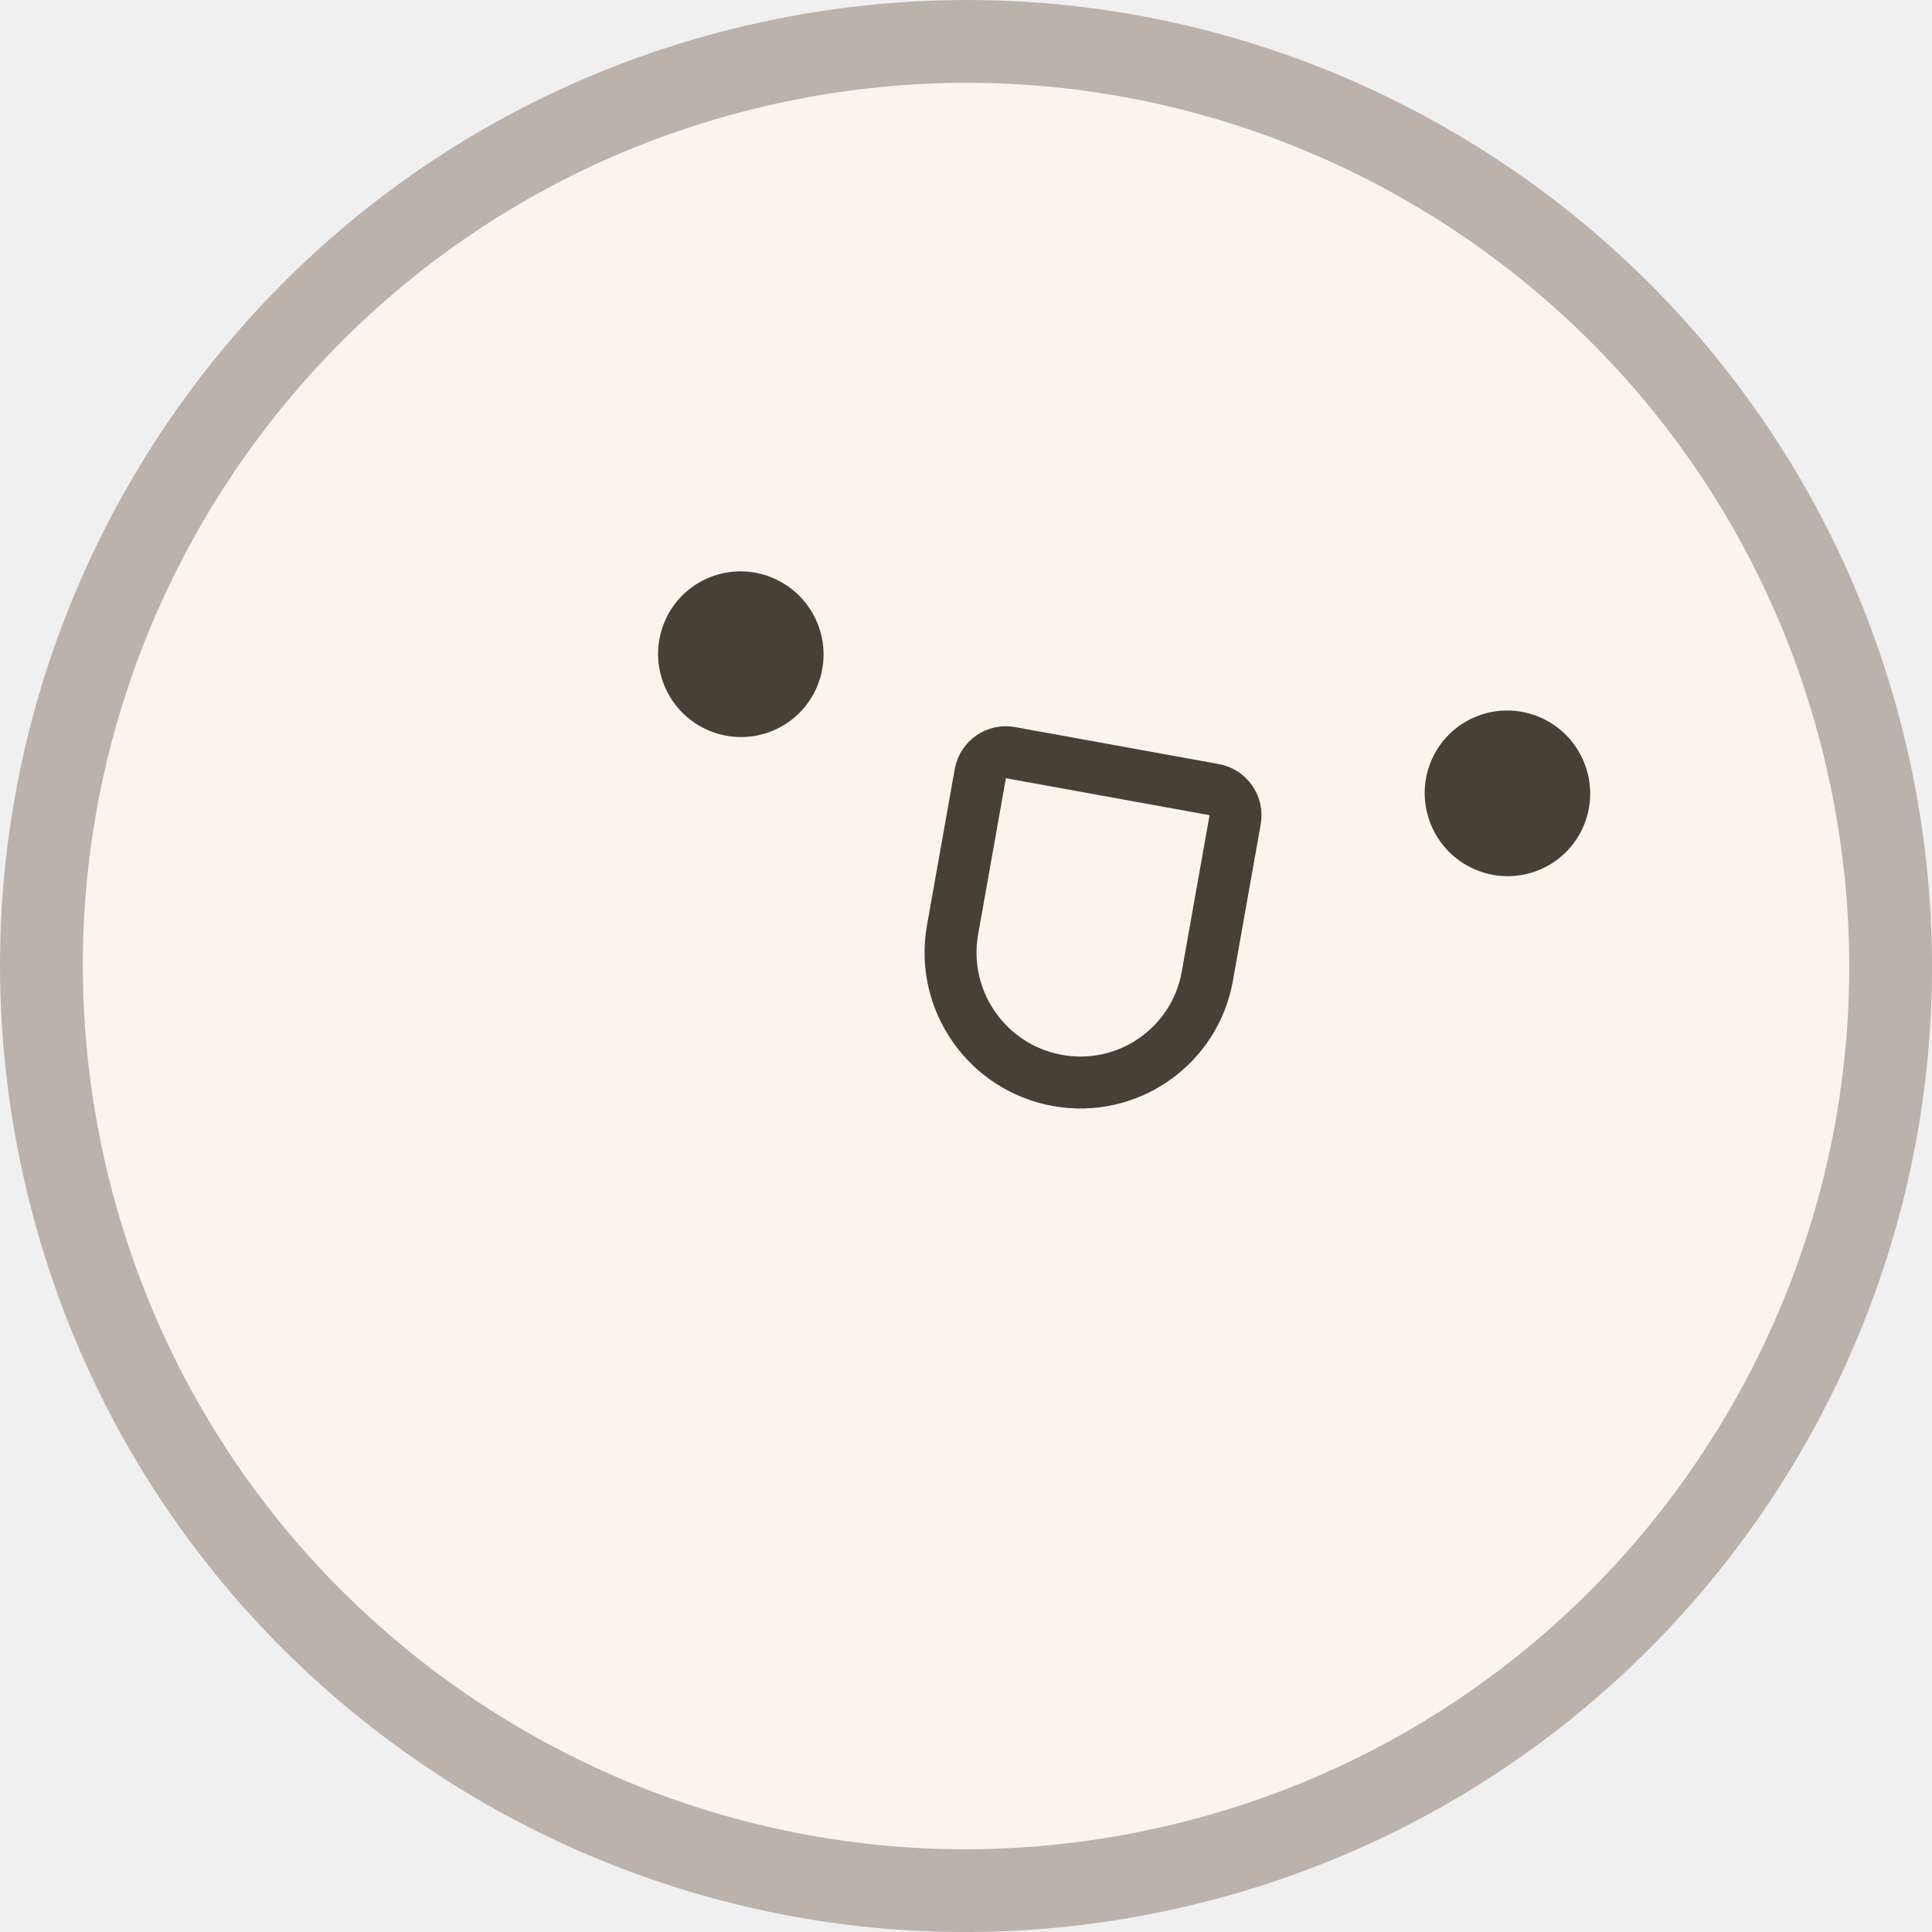
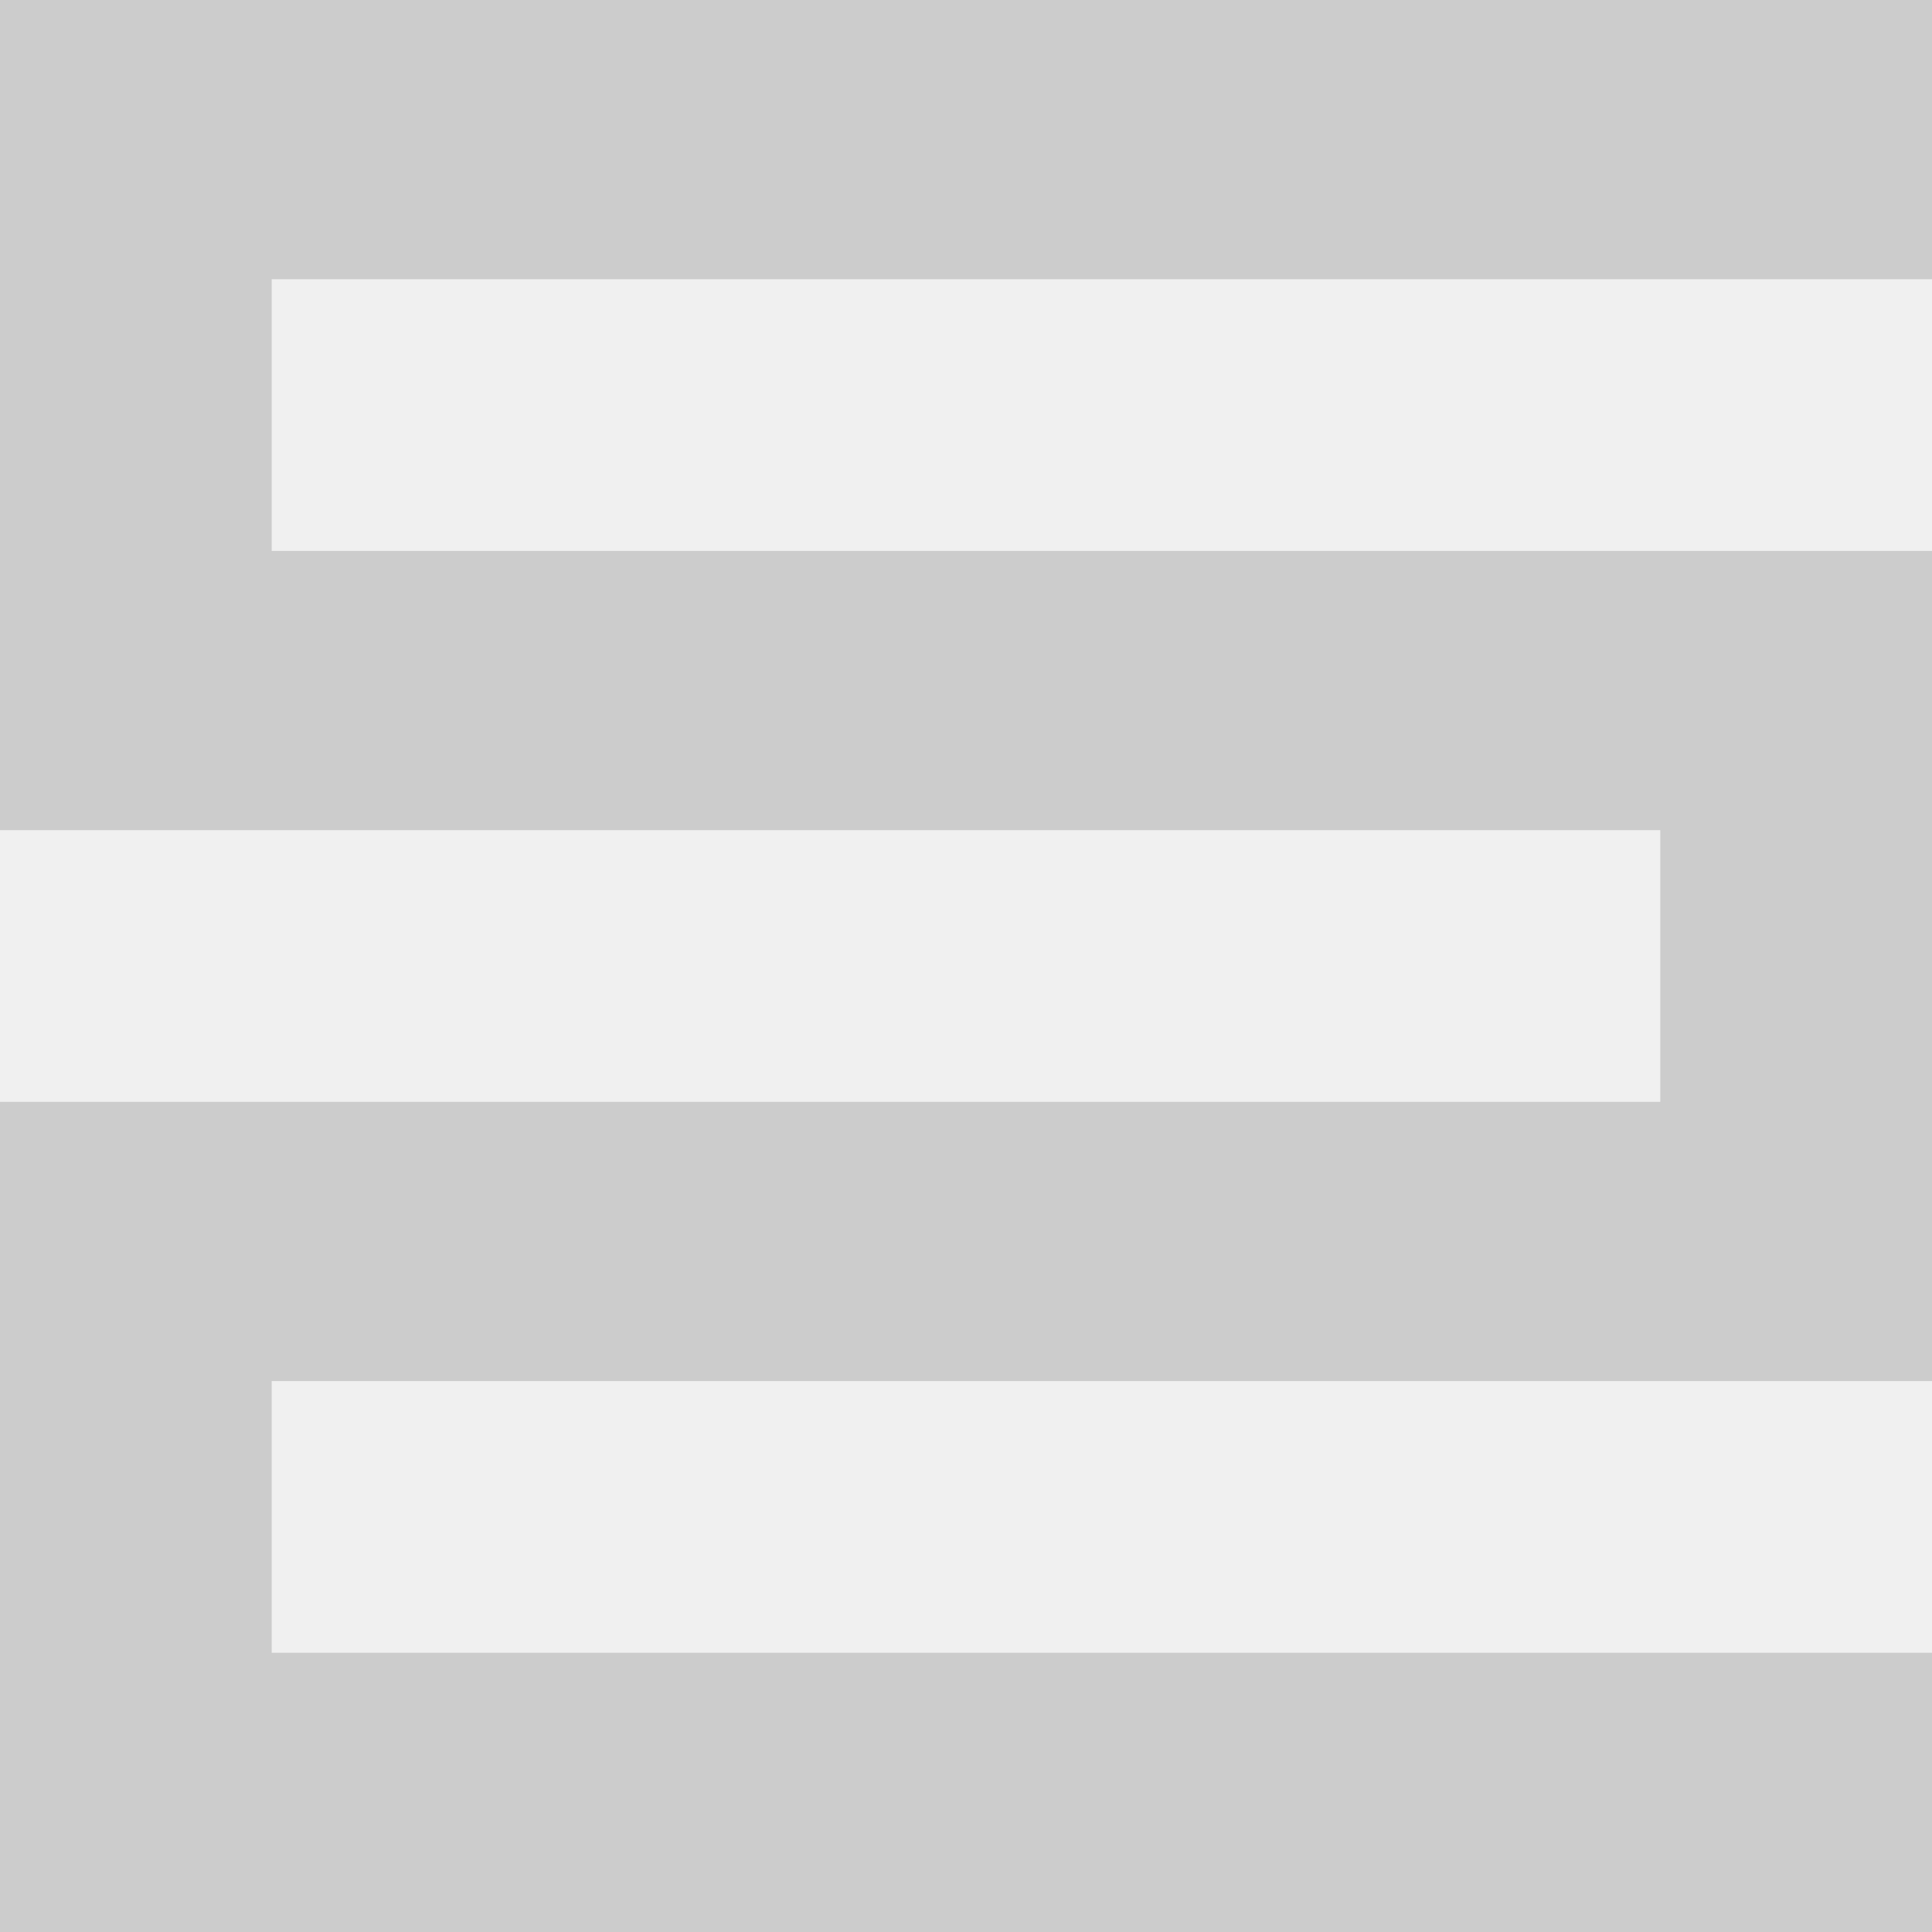
- <svg xmlns="http://www.w3.org/2000/svg" width="280" height="280" viewBox="0 0 280 280" fill="none">
-   <style>
-   .head { fill: #FAF4ED; stroke: #BBB3AB; }
-   .ink { fill: #483F35; }
-   .ink-stroke { stroke: #483F35; }
-   @media (prefers-color-scheme: dark) {
-     .head { fill: #FEEAD0; stroke: #34312C; }
-     .ink { fill: #34312C; }
-     .ink-stroke { stroke: #34312C; }
-   }
- </style>
-   <path class="head" d="M111.007 9.207C183.244 -6.808 254.786 38.77 270.801 111.007C286.815 183.244 241.238 254.786 169.001 270.801C96.764 286.815 25.222 241.238 9.207 169.001C-6.808 96.764 38.77 25.222 111.007 9.207Z" stroke-width="12" />
-   <path class="ink" d="M118.435 99.46C115.891 105.574 108.873 108.448 102.759 105.882C96.645 103.315 93.751 96.278 96.294 90.165C98.837 84.052 105.855 81.177 111.969 83.744C118.083 86.311 120.978 93.347 118.435 99.46Z" />
-   <path class="ink" d="M229.54 119.624C226.997 125.738 219.979 128.612 213.865 126.046C207.751 123.479 204.856 116.442 207.399 110.329C209.942 104.216 216.961 101.341 223.075 103.908C229.189 106.475 232.083 113.511 229.54 119.624Z" />
-   <path class="ink-stroke" d="M175.958 114.435C178.004 114.806 179.368 116.766 179.004 118.813L174.979 141.464C173.166 151.664 163.43 158.433 153.233 156.583C143.036 154.733 136.239 144.964 138.051 134.764L142.076 112.113C142.44 110.066 144.394 108.708 146.44 109.079L175.958 114.435Z" fill="none" stroke-width="7.529" stroke-linejoin="round" />
+ <svg xmlns="http://www.w3.org/2000/svg" width="512" height="512" viewBox="0 0 512 512" fill="none">
+   <g clip-path="url(#clip0_741_1317)">
+     <path d="M512 366H72V438H512V512H0V292H440V220H0V0H512V74H72V146H512V366Z" fill="#CCCCCC" />
+   </g>
+   <defs>
+     <clipPath id="clip0_741_1317">
+       <rect width="512" height="512" fill="white" />
+     </clipPath>
+   </defs>
</svg>
